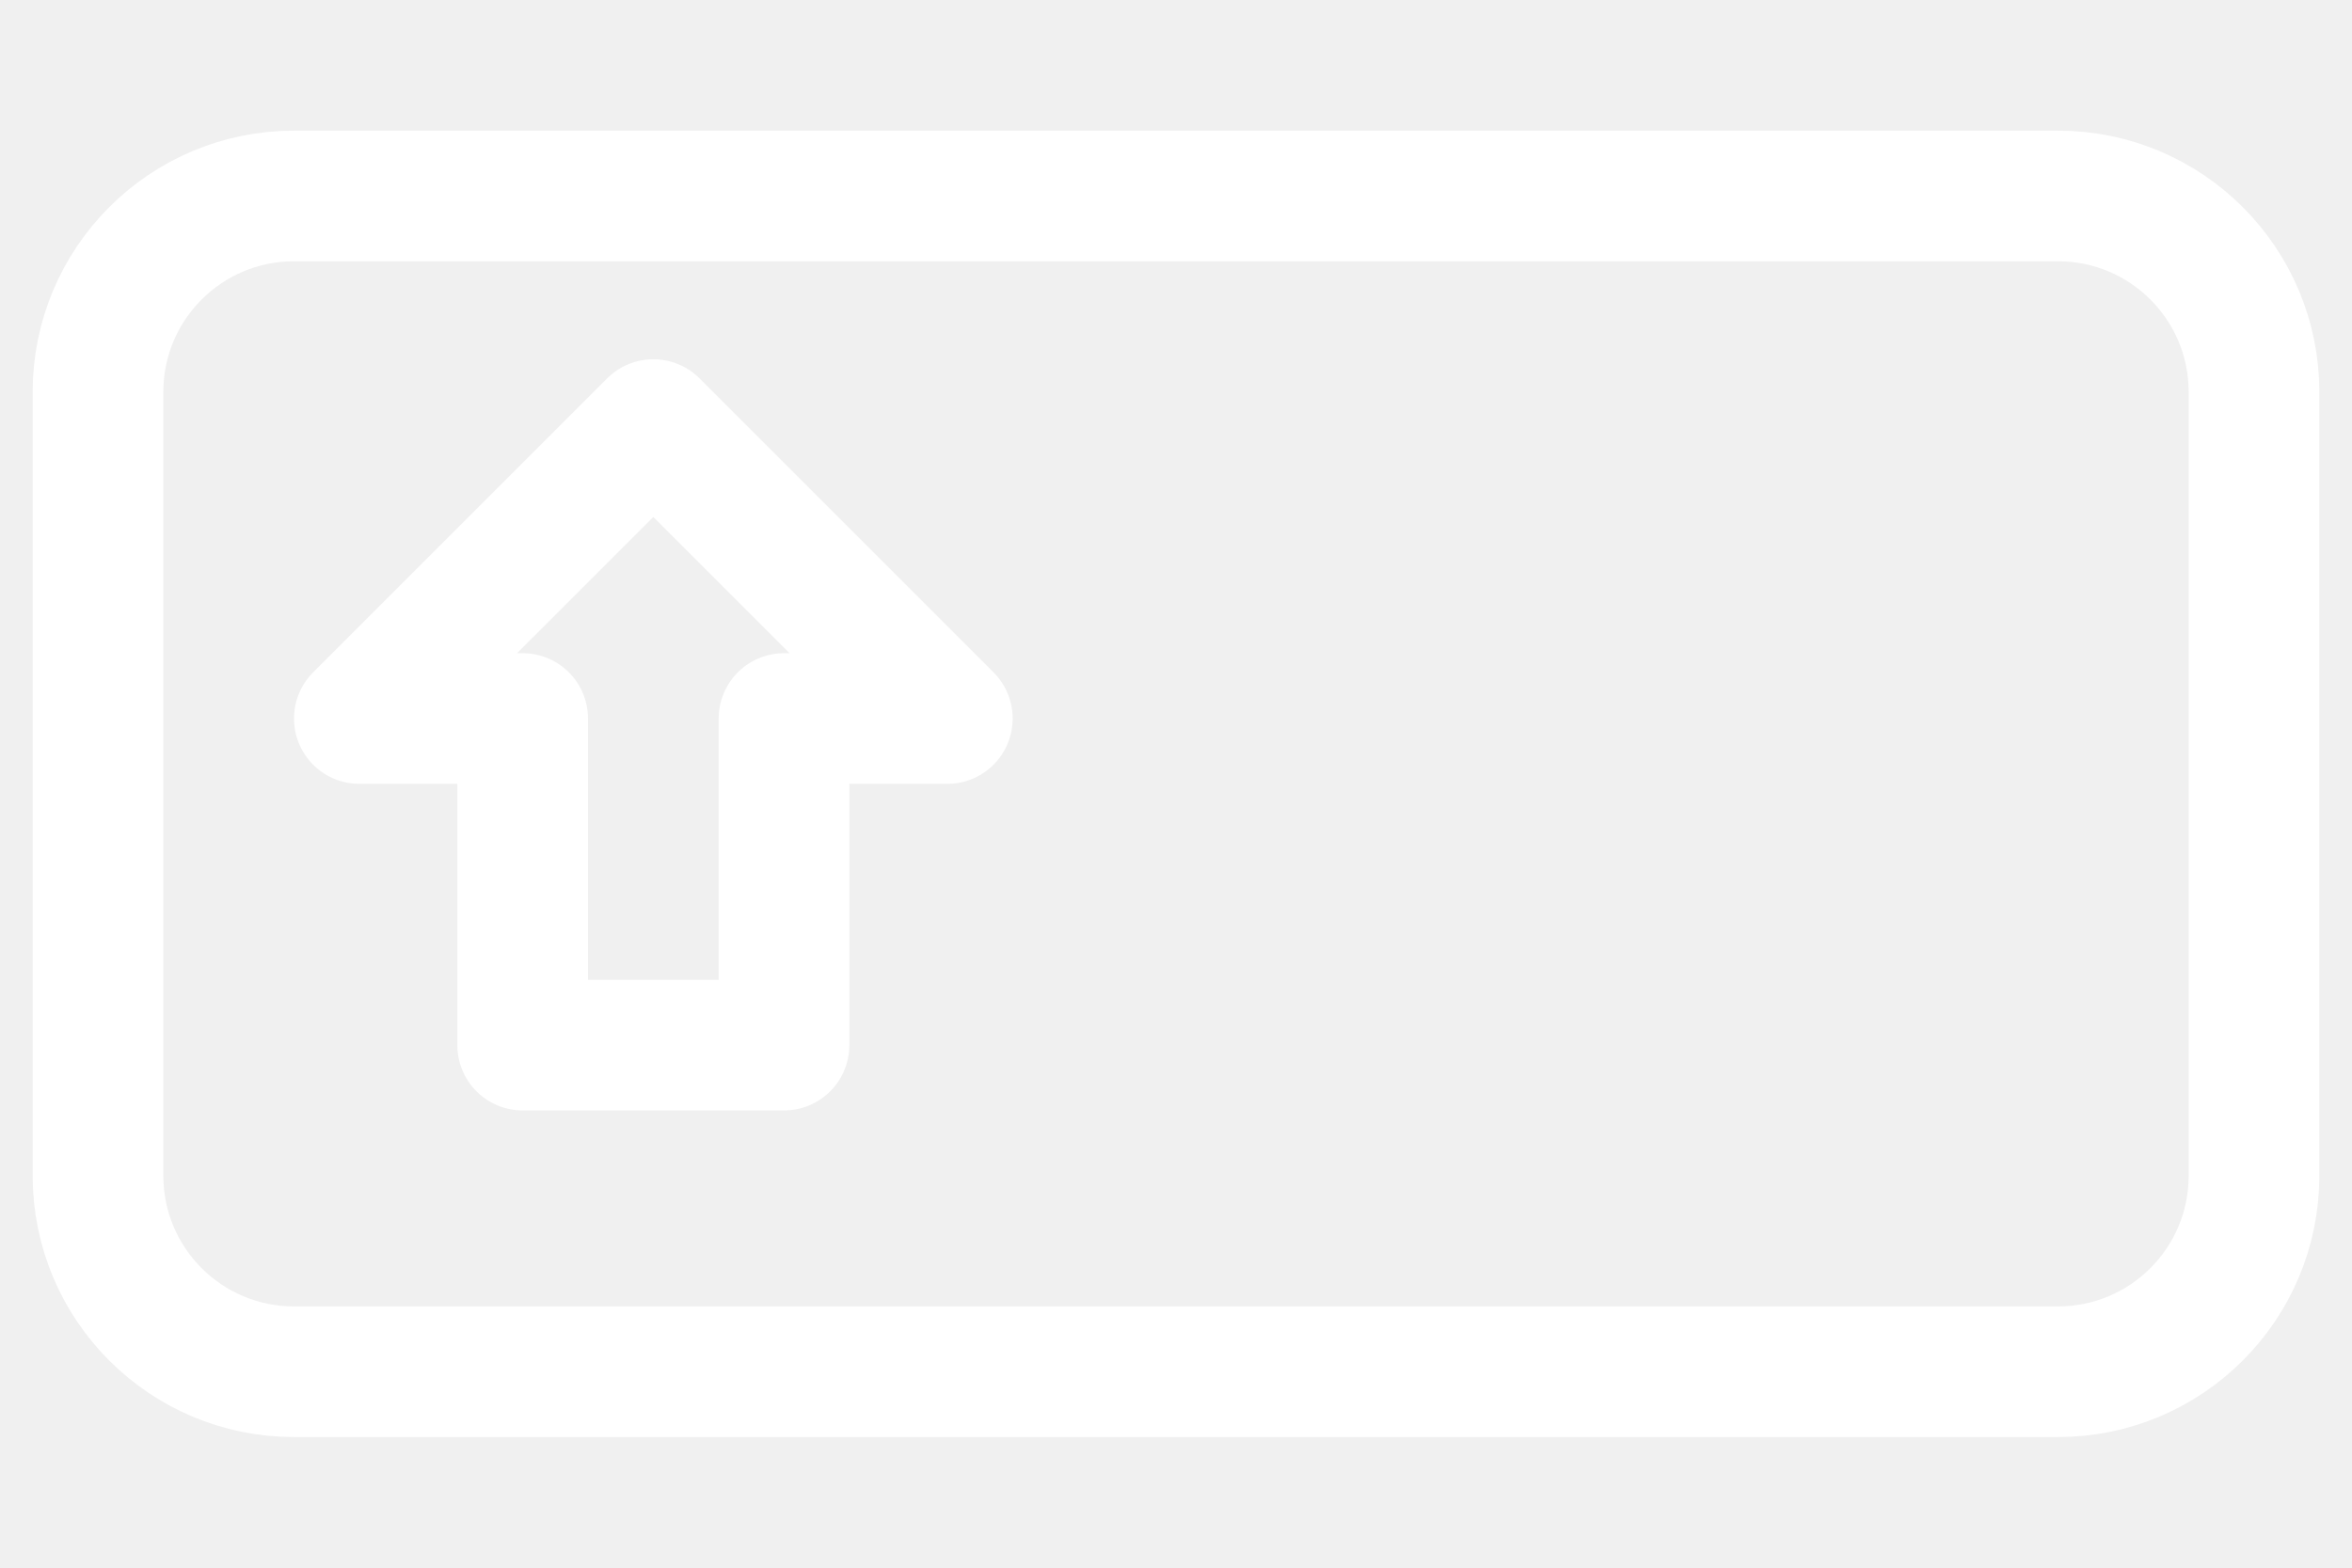
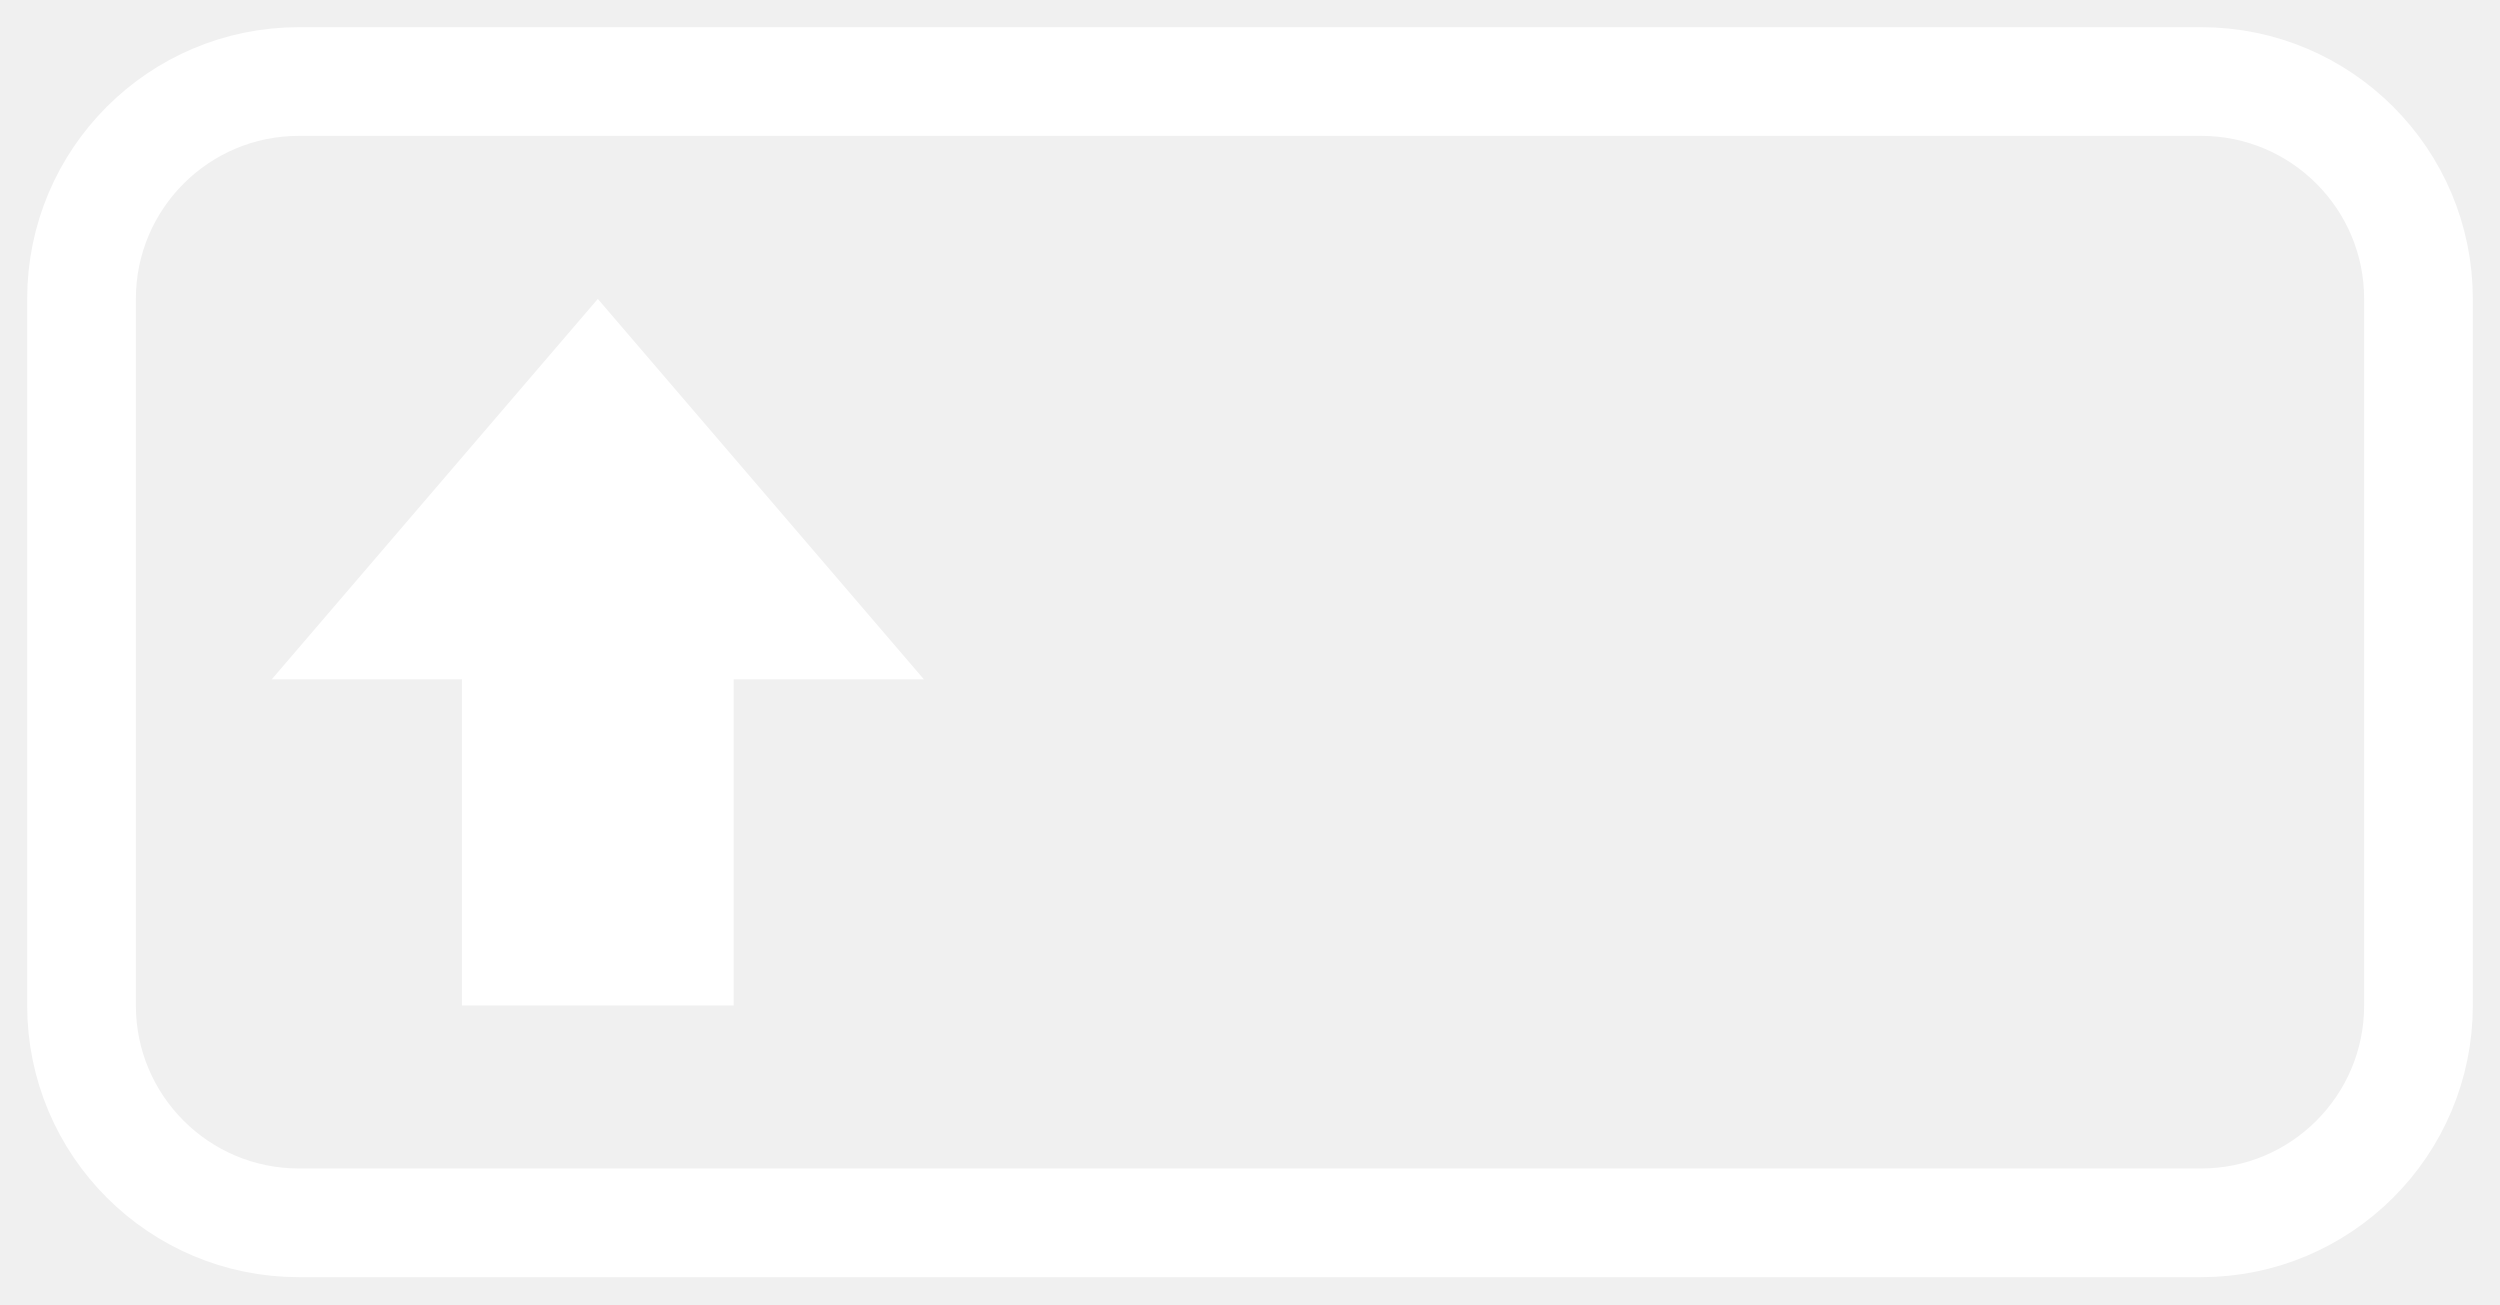
- <svg xmlns="http://www.w3.org/2000/svg" viewBox="0 0 36 24" fill="none" stroke="#FFFFFF" stroke-width="2" stroke-linejoin="round">
-   <rect x="1.5" y="3" width="33" height="18" rx="3" />
-   <path d="M10 6.5 5.5 11h2.5v5h4v-5h2.5z" />
+ <svg xmlns="http://www.w3.org/2000/svg" width="46" height="24" viewBox="0 0 46 24">
+   <rect x="1.5" y="1.5" width="43" height="21" rx="4" fill="none" stroke="#FFFFFF" stroke-width="2" />
+   <path d="M11 5.5 17 12.5h-3.5v6h-5v-6H5z" fill="#FFFFFF" />
</svg>
